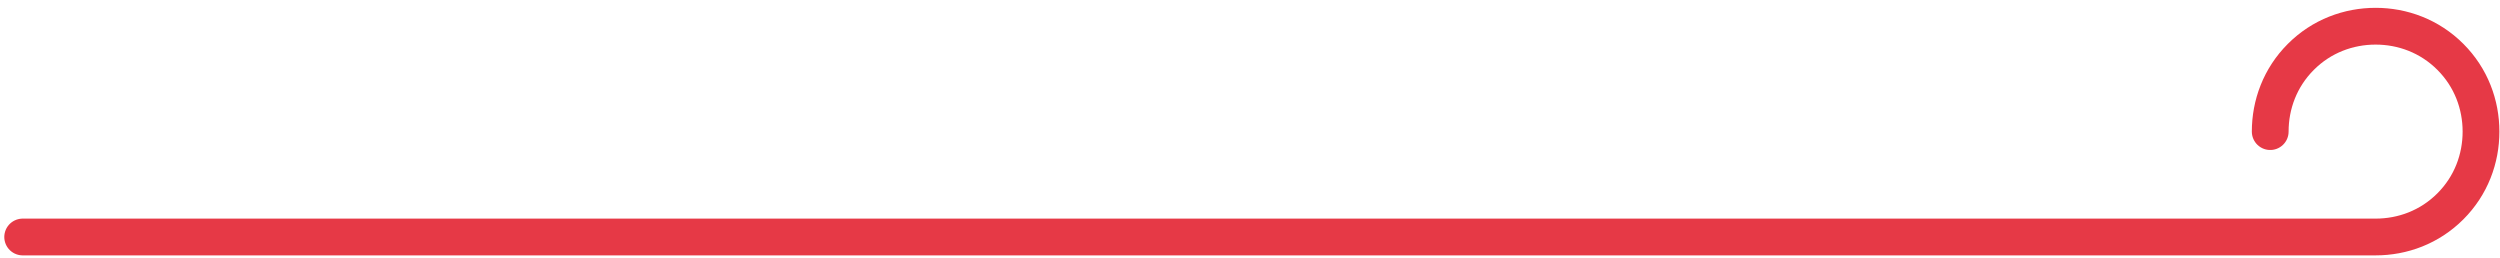
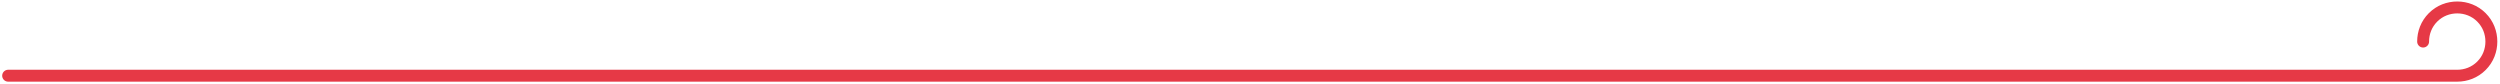
- <svg xmlns="http://www.w3.org/2000/svg" width="204" height="21" viewBox="0 0 204 21" fill="none">
-   <path d="M185.25 10.739C185.25 8.539 186.05 6.339 187.75 4.639C189.45 2.939 191.65 2.139 193.85 2.139C196.05 2.139 198.25 2.939 199.95 4.639C201.65 6.339 202.45 8.539 202.45 10.739C202.45 12.939 201.65 15.139 199.95 16.839C198.25 18.539 196.05 19.339 193.85 19.339H1.85" stroke="#E63946" stroke-width="3" stroke-miterlimit="10" stroke-linecap="round" stroke-linejoin="round" />
+ <svg xmlns="http://www.w3.org/2000/svg" width="630" height="21" fill="none">
+   <path d="M610.625 10.477c0-2.2.8-4.4 2.5-6.1 1.7-1.7 3.9-2.5 6.1-2.5 2.2 0 4.4.8 6.1 2.5 1.7 1.7 2.5 3.9 2.5 6.1 0 2.2-.8 4.4-2.5 6.1-1.7 1.7-3.9 2.5-6.1 2.5H2.05" stroke="#E63946" stroke-width="3" stroke-miterlimit="10" stroke-linecap="round" stroke-linejoin="round" />
</svg>
